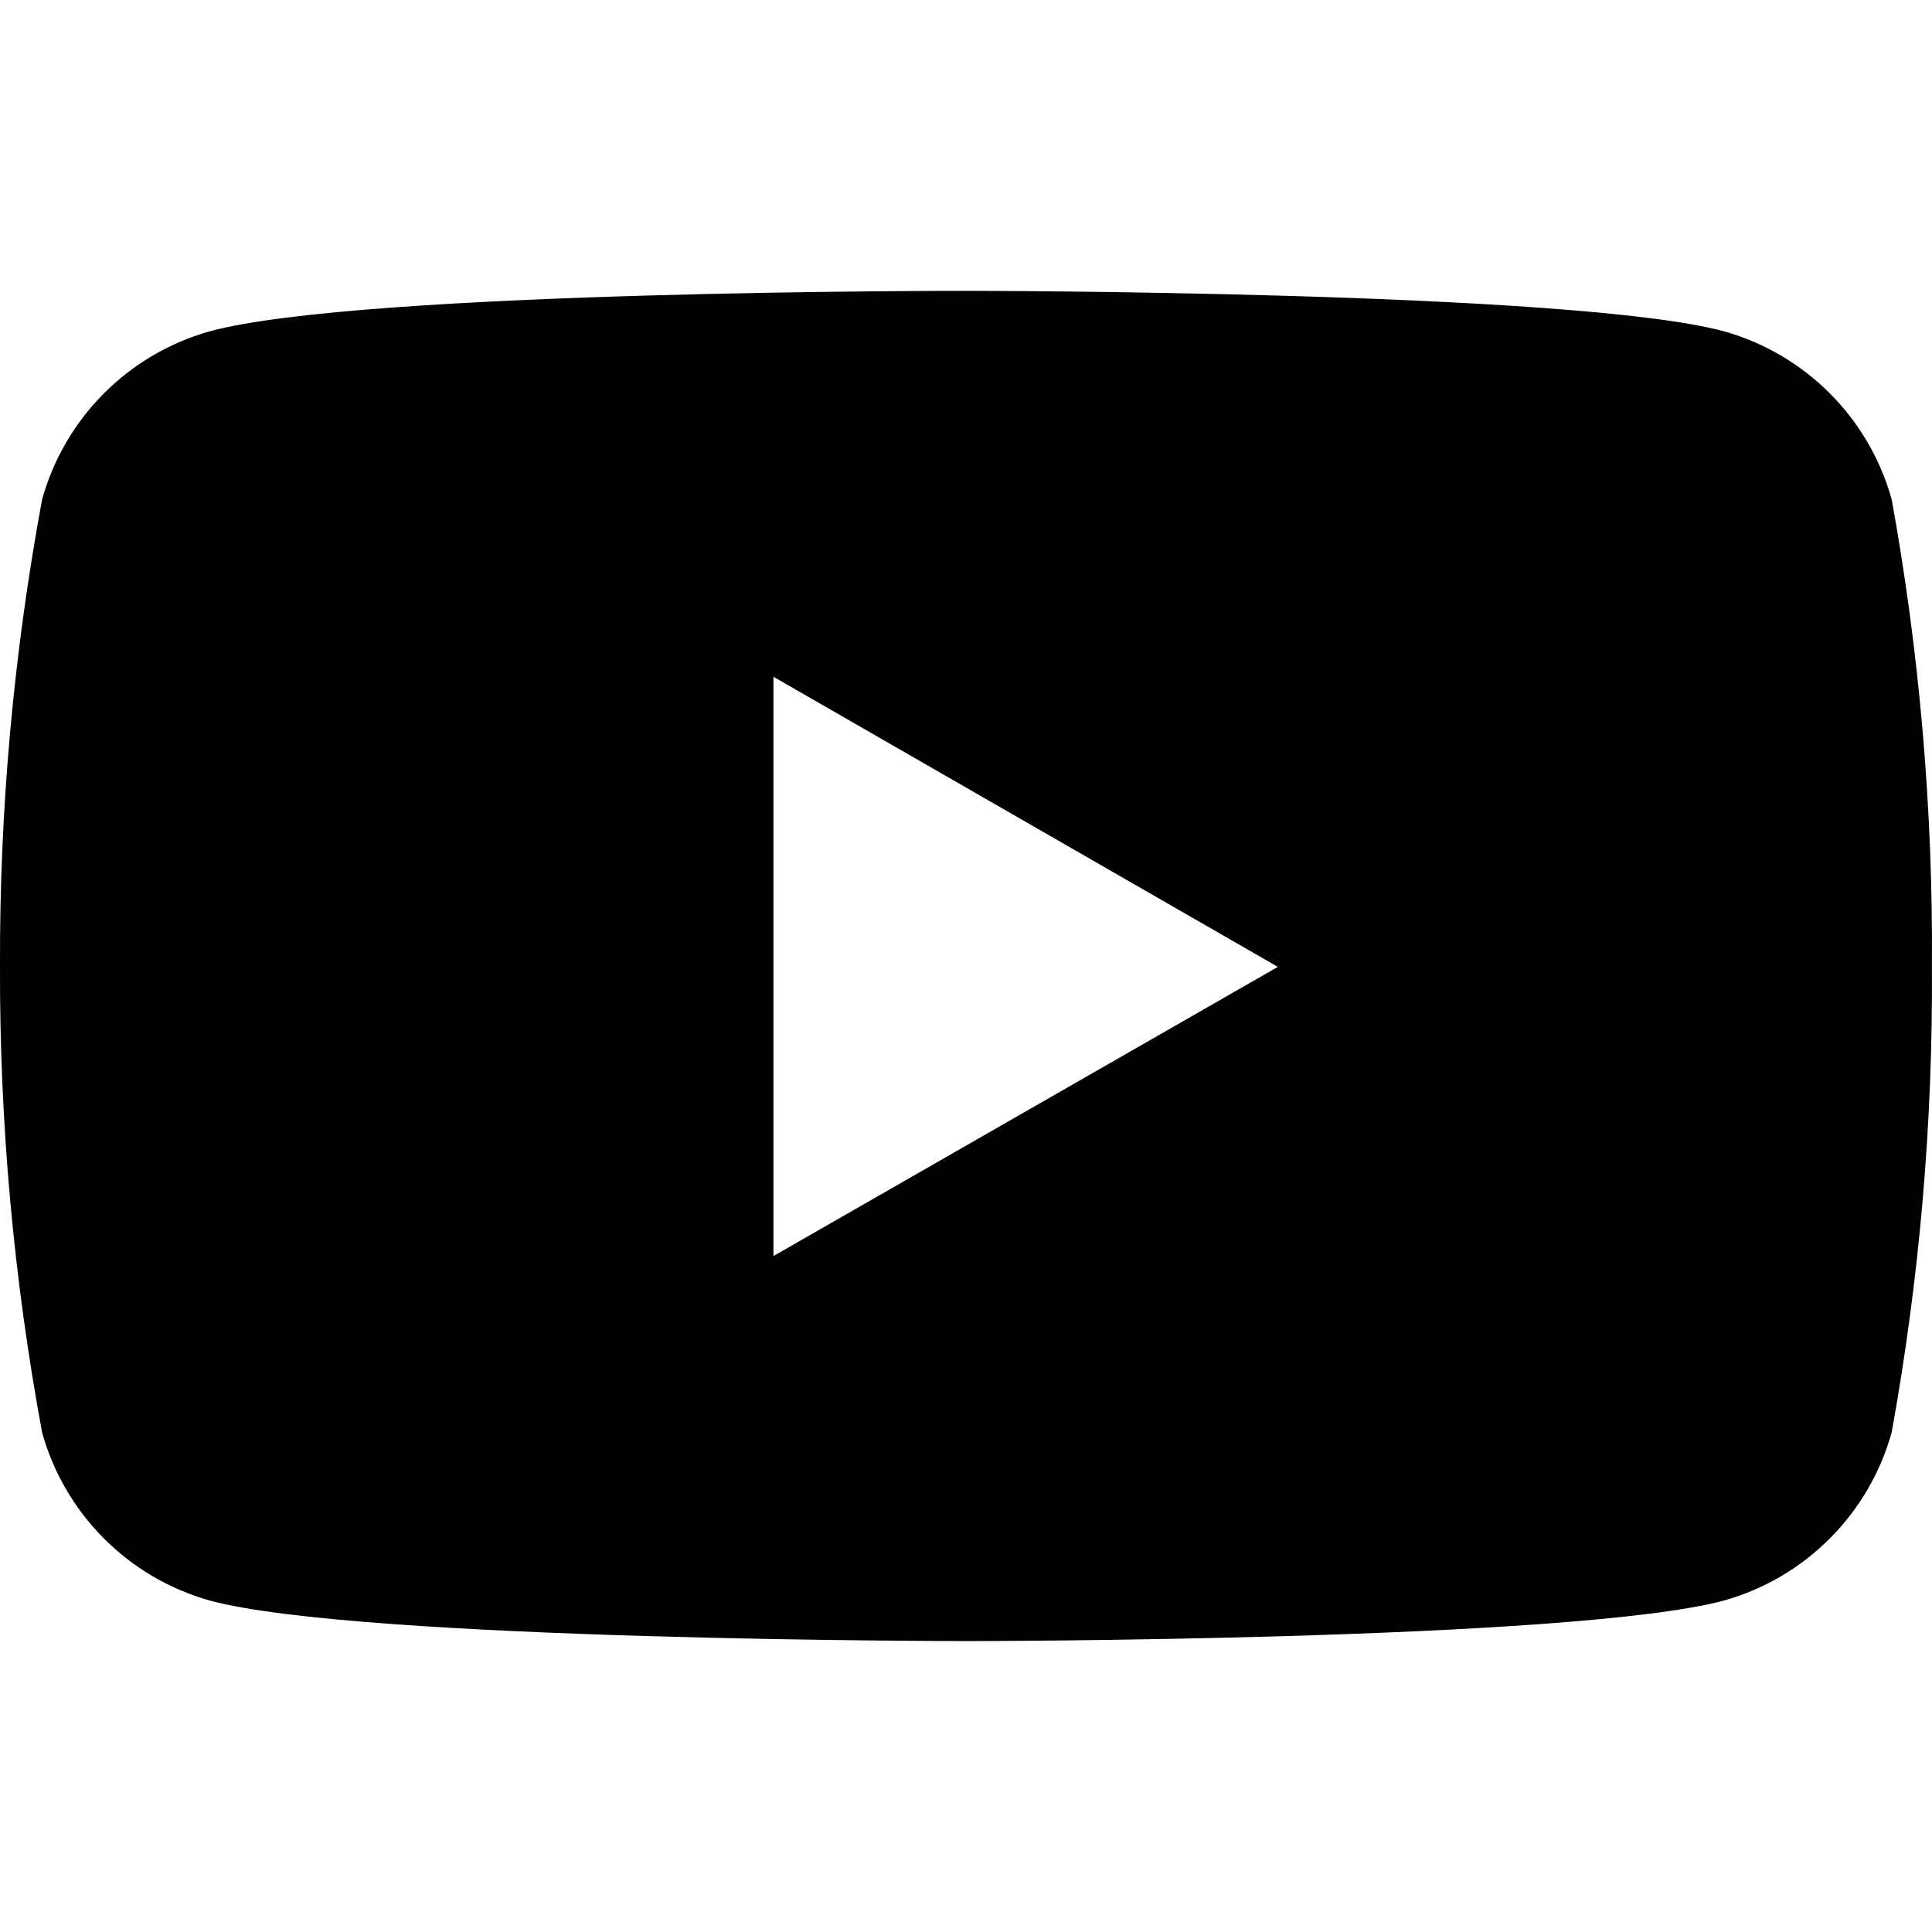
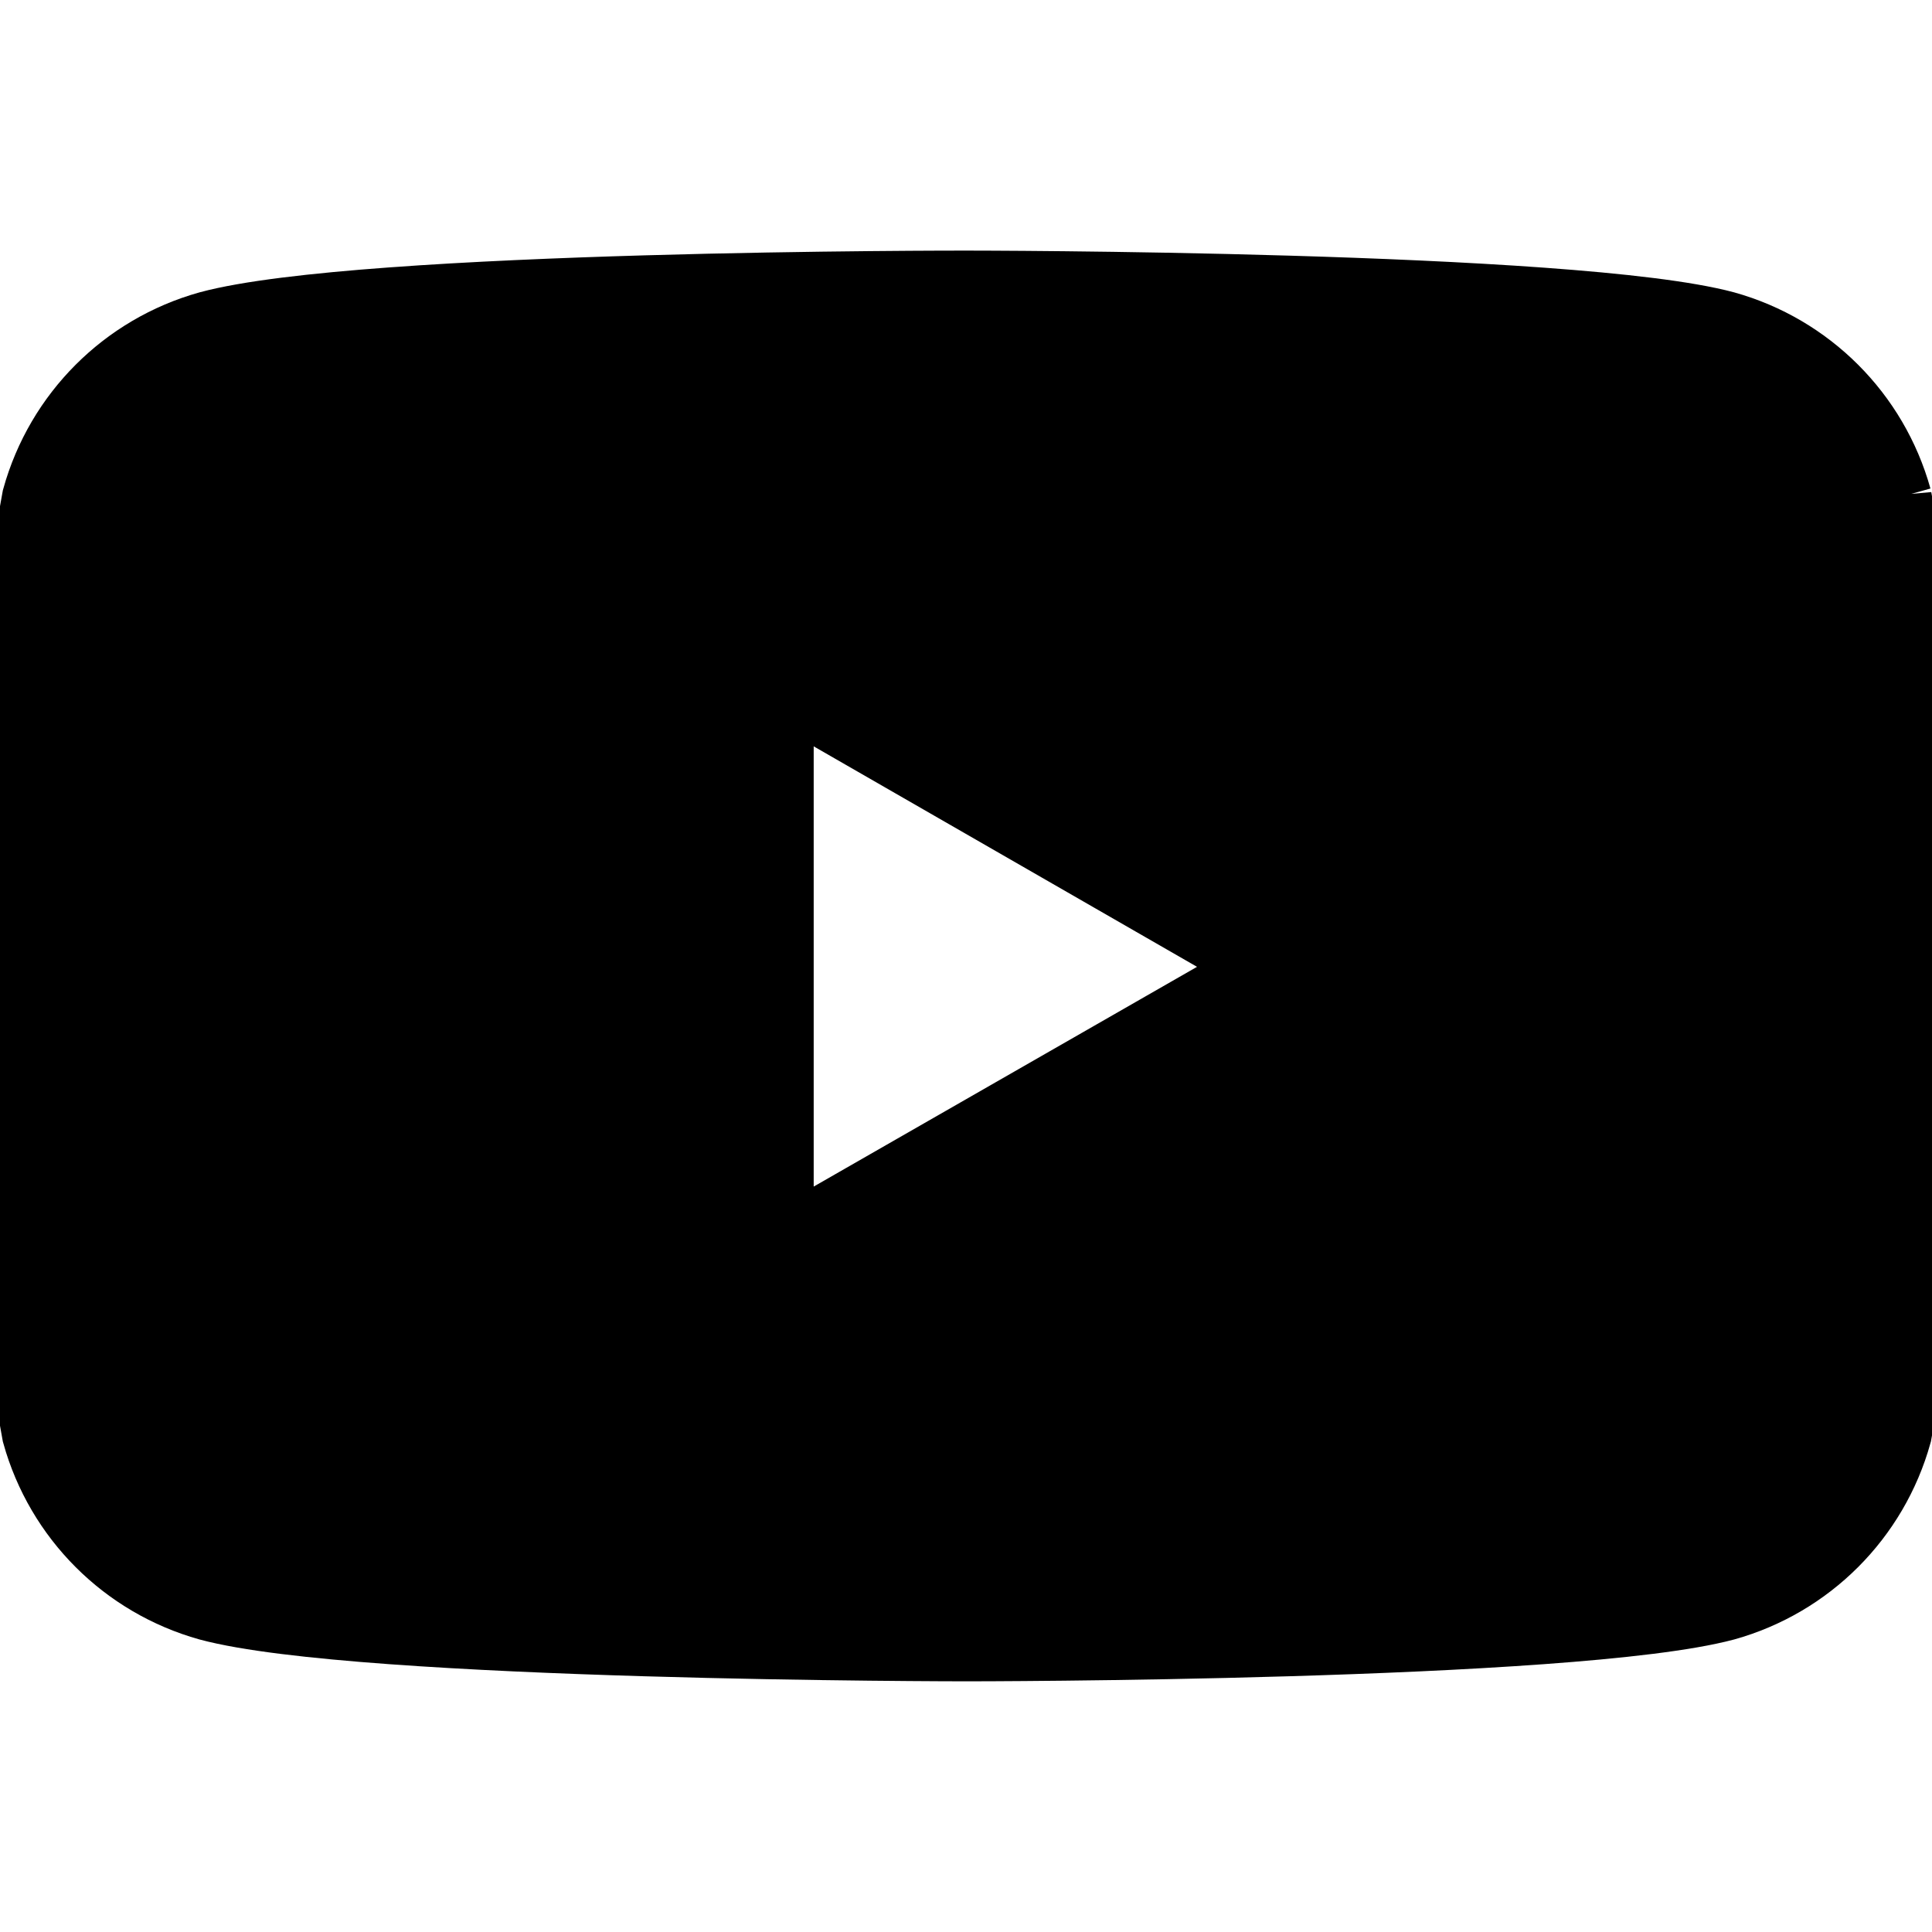
- <svg xmlns="http://www.w3.org/2000/svg" viewBox="0 0 24 24" class="fill-current text-gray-700 dark:text-gray-200 hover:text-blue-500 dark:hover:text-blue-400 h-6 w-6">
+ <svg xmlns="http://www.w3.org/2000/svg" width="24" height="24" viewBox="0 0 24 24" stroke="currentColor" class="mr-1">
  <path d="M23.499 6.203a3.008 3.008 0 00-2.089-2.089c-1.87-.501-9.4-.501-9.4-.501s-7.509-.01-9.399.501a3.008 3.008 0 00-2.088 2.09A31.258 31.26 0 000 12.01a31.258 31.26 0 00.523 5.785 3.008 3.008 0 002.088 2.089c1.869.502 9.4.502 9.4.502s7.508 0 9.399-.502a3.008 3.008 0 002.089-2.09 31.258 31.26 0 00.5-5.784 31.258 31.26 0 00-.5-5.808zm-13.891 9.4V8.407l6.266 3.604z" />
</svg>
